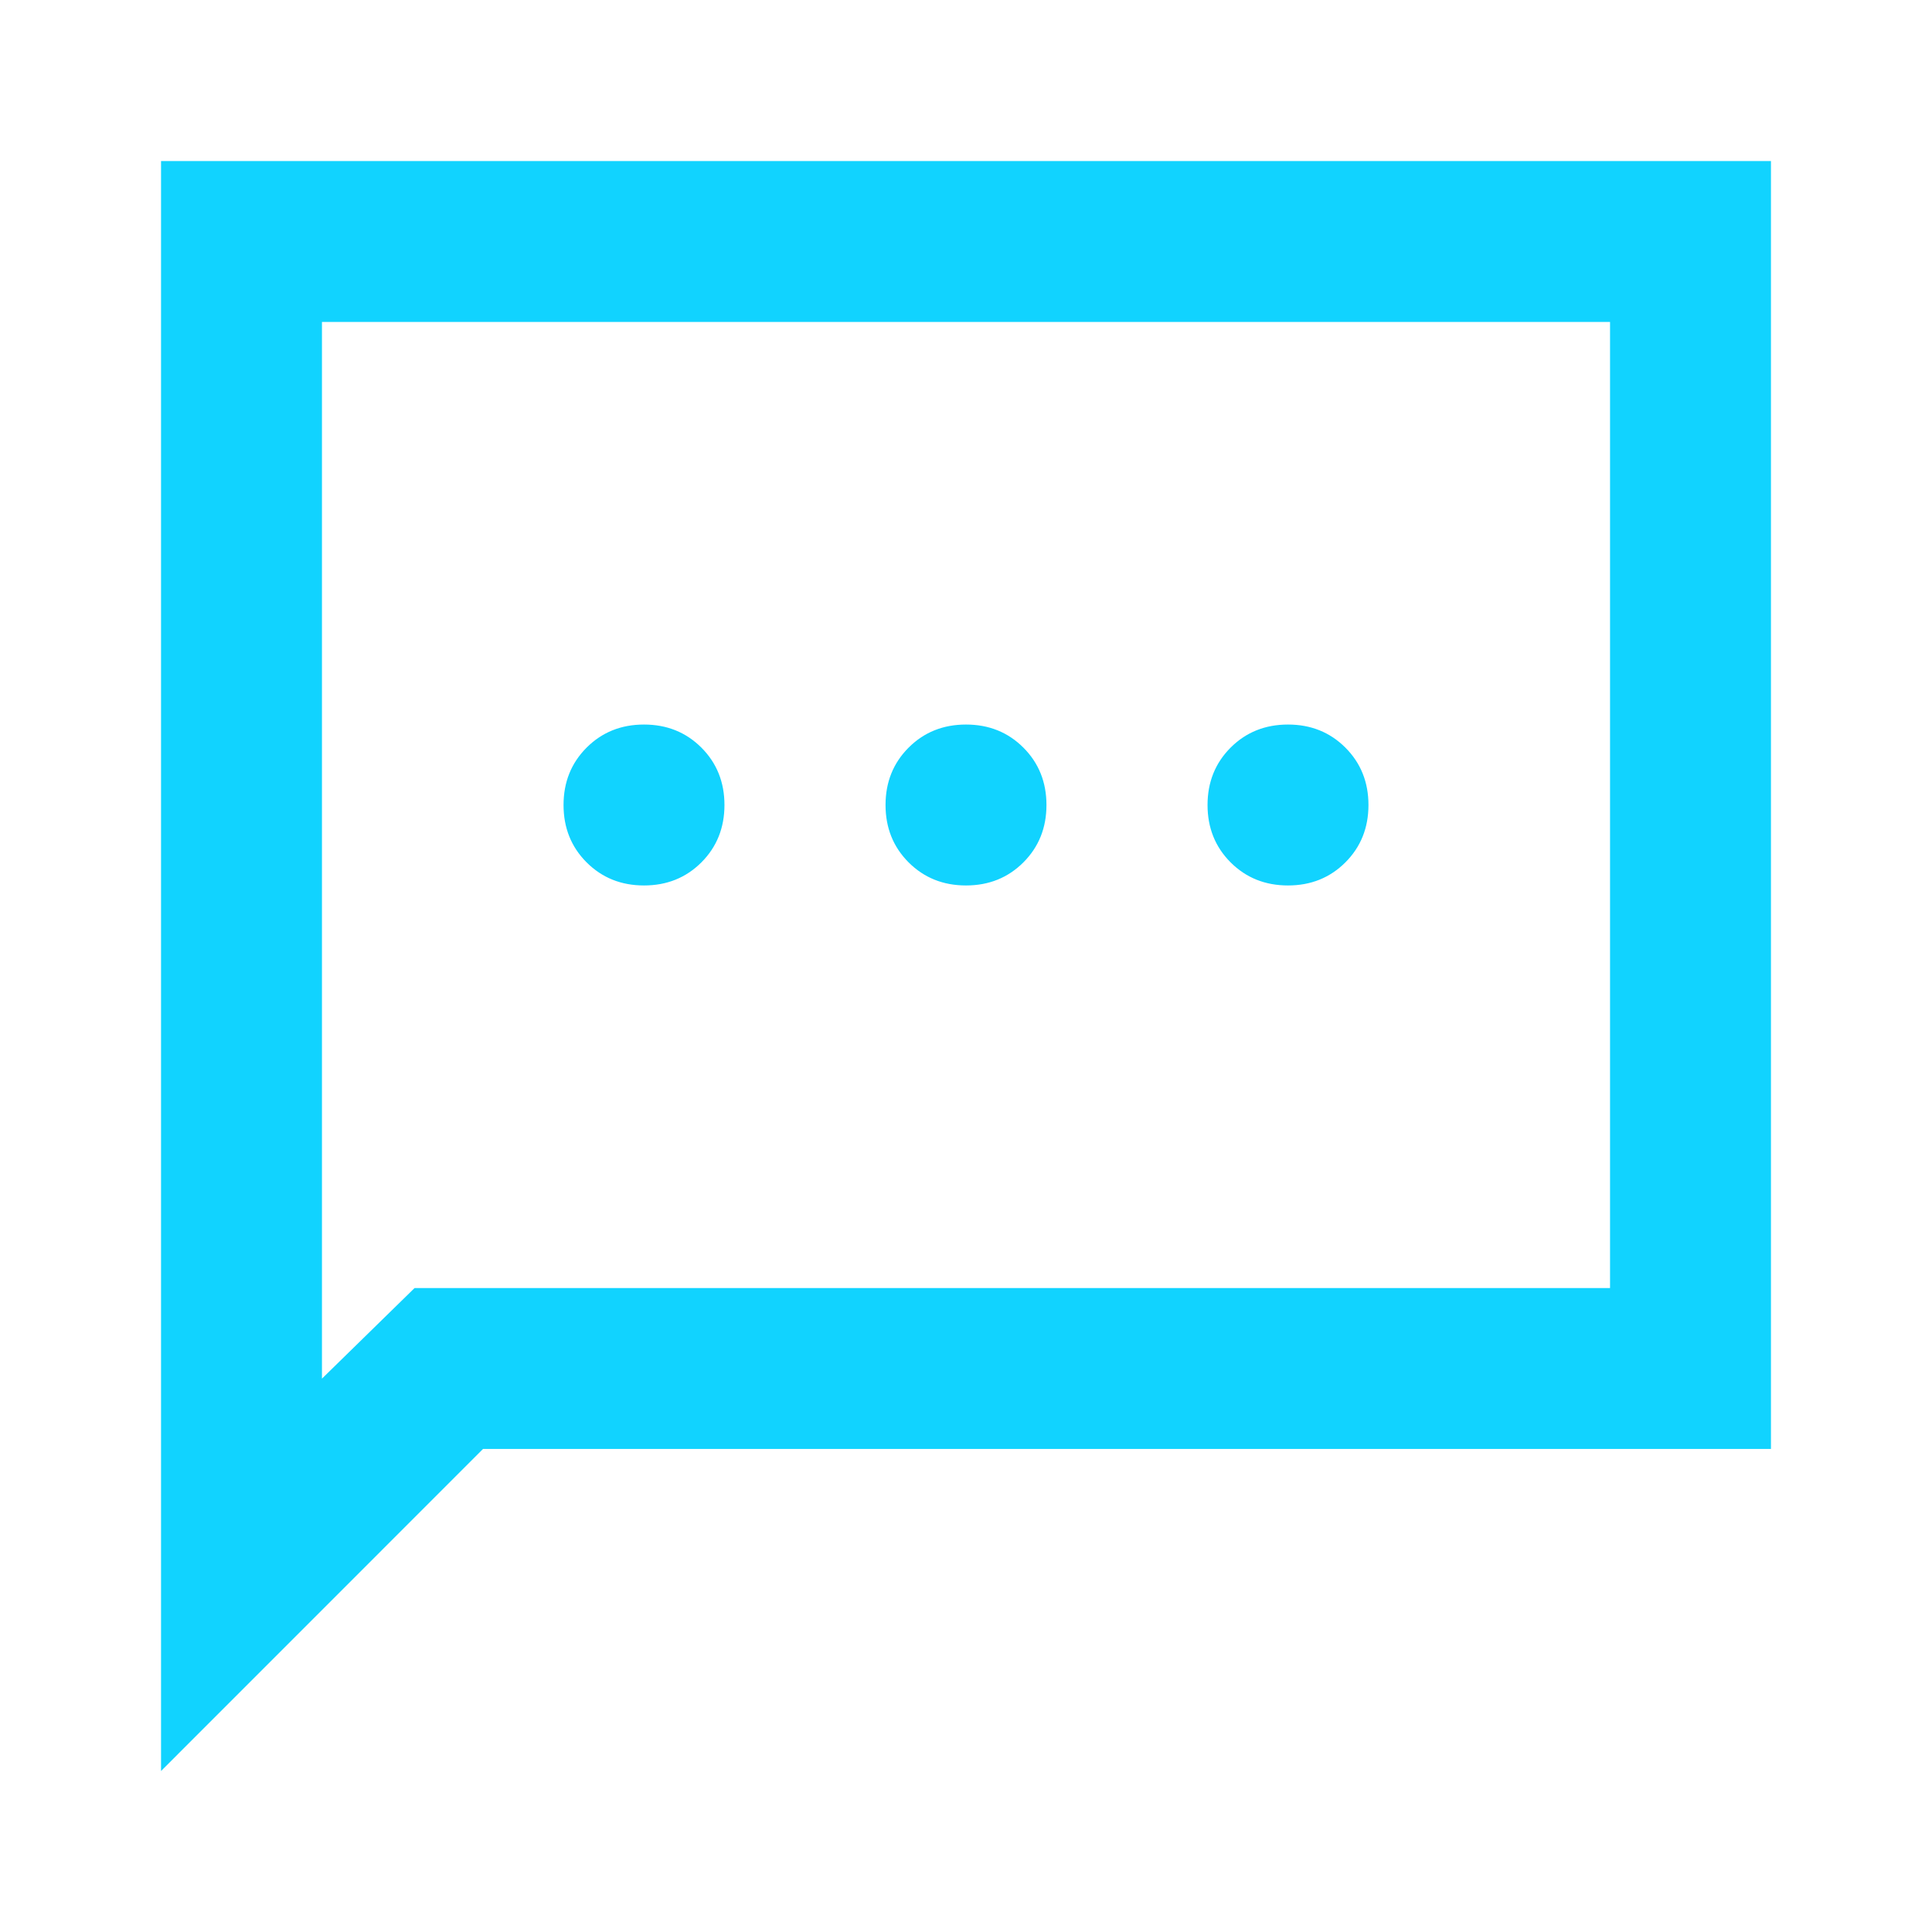
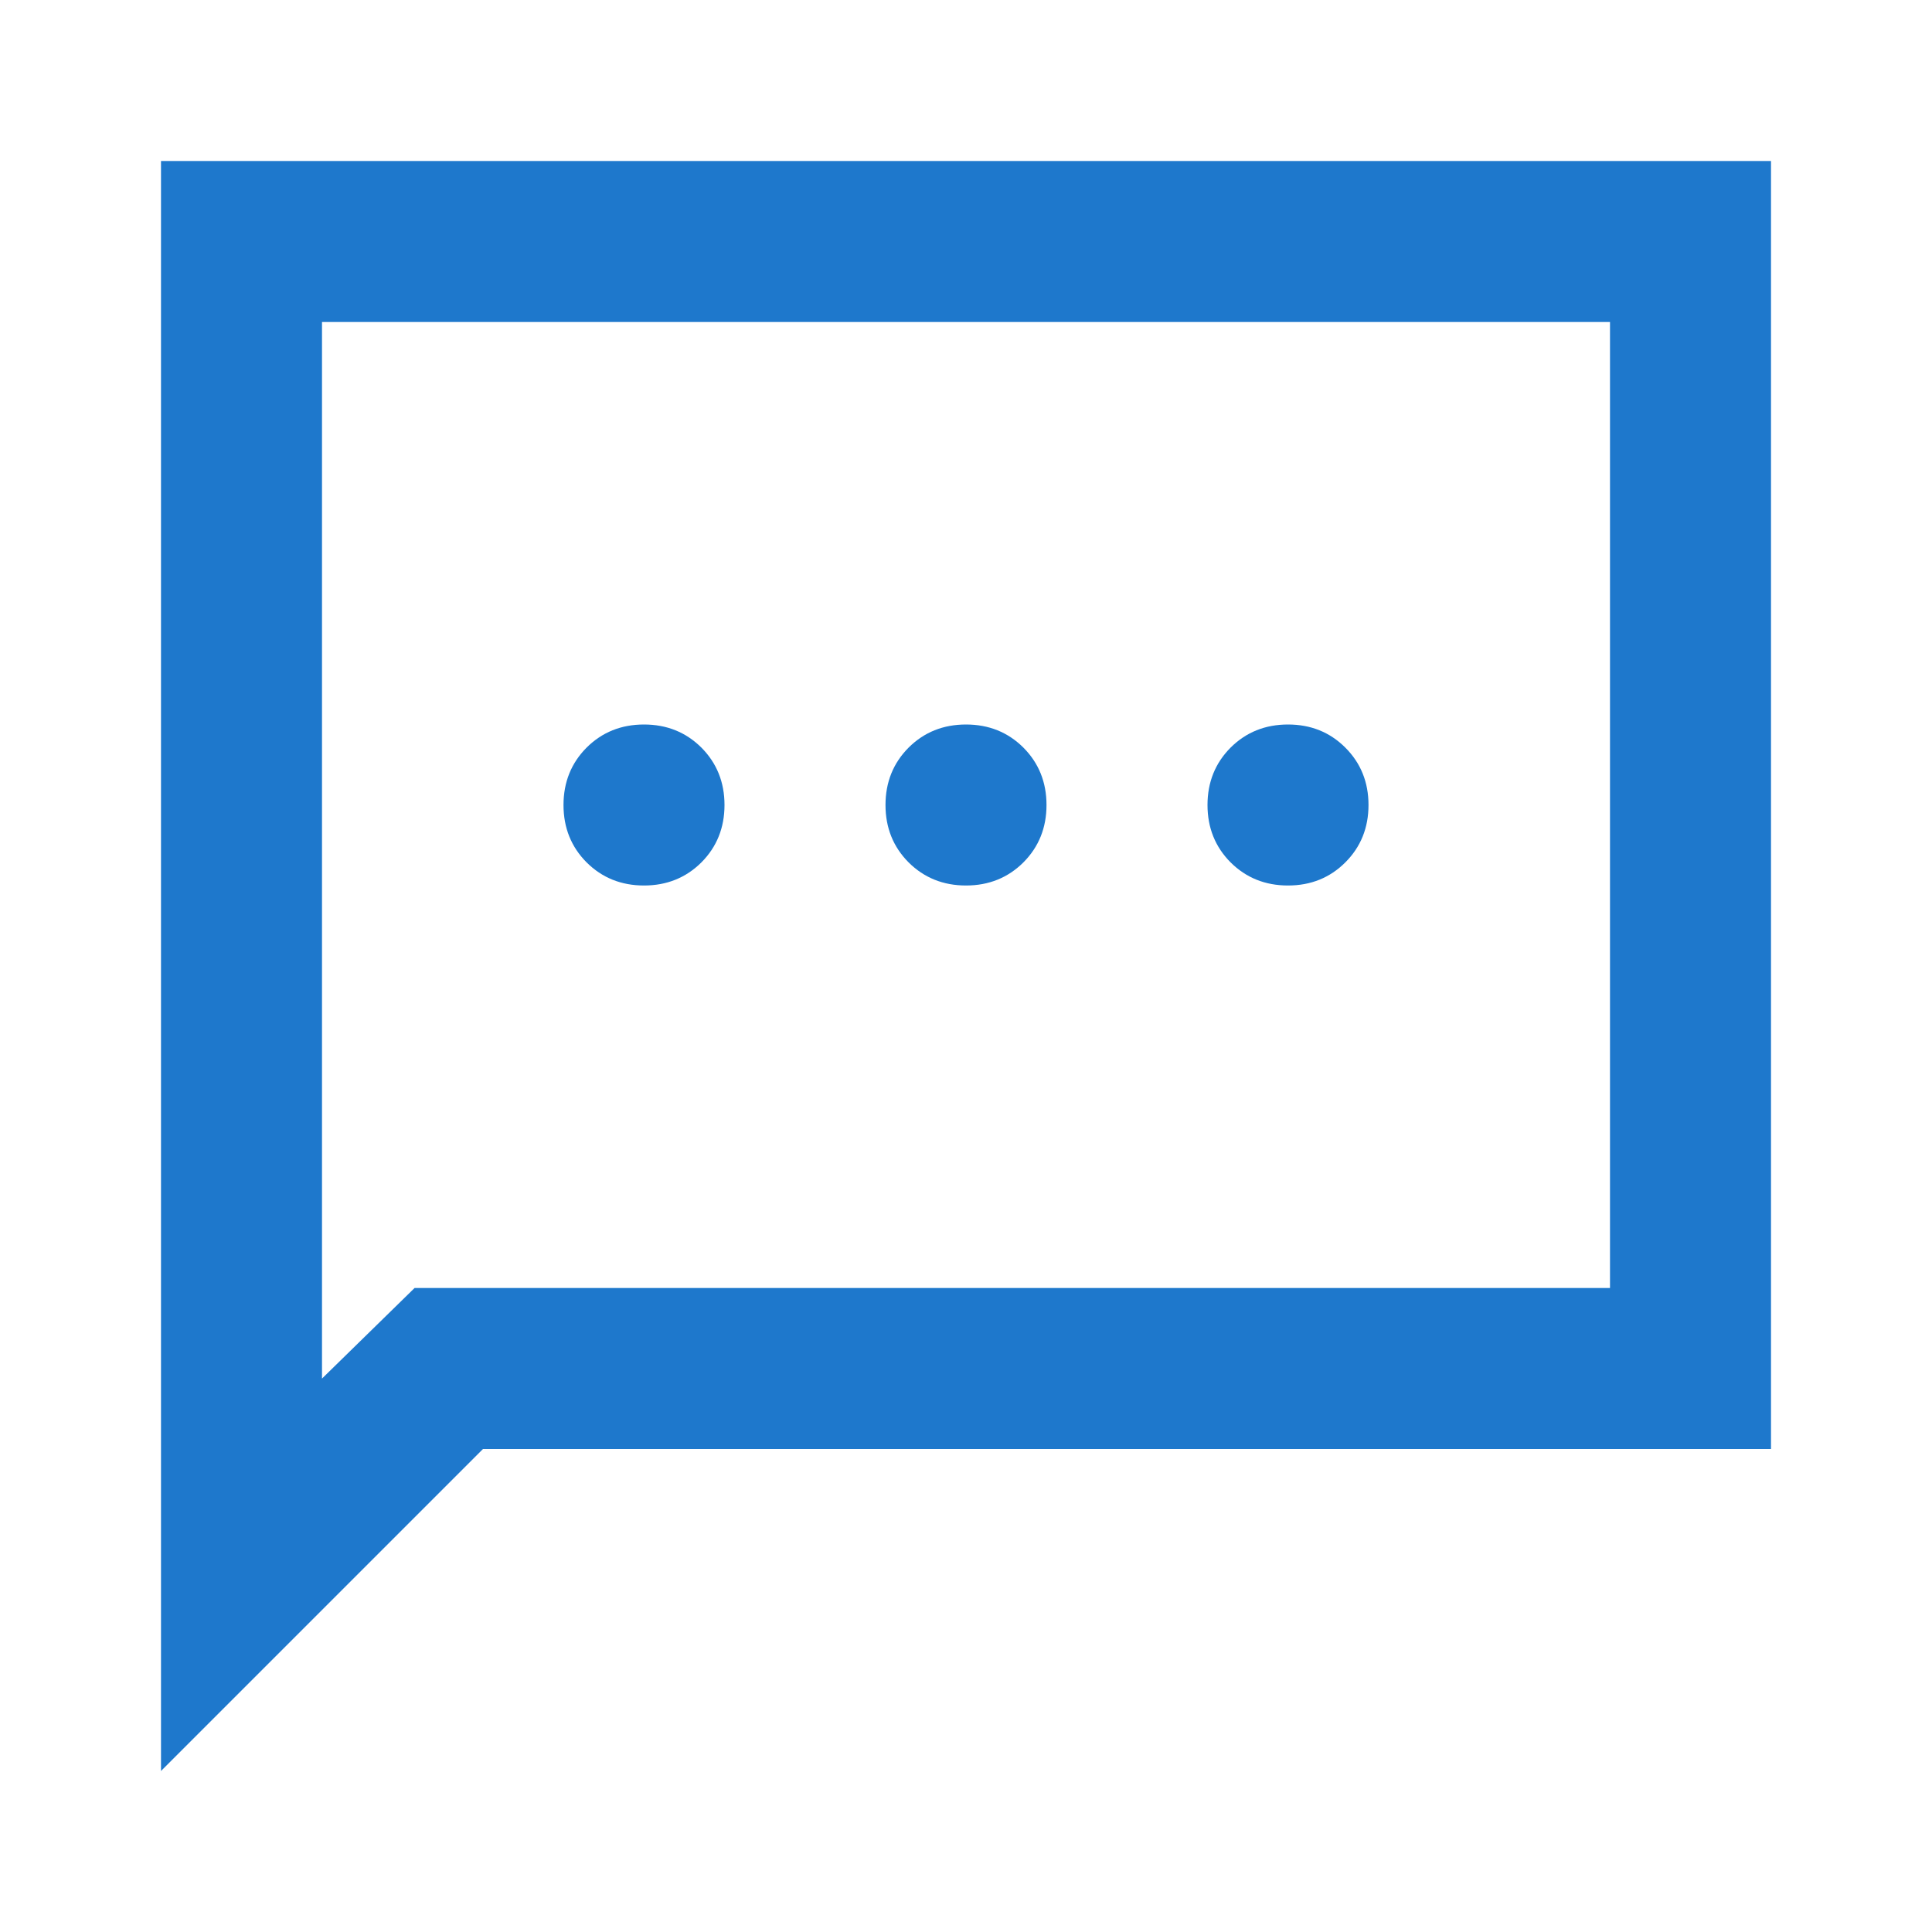
<svg xmlns="http://www.w3.org/2000/svg" width="24" height="24" viewBox="0 0 24 24" fill="none">
-   <mask id="mask0_1_209" style="mask-type:alpha" maskUnits="userSpaceOnUse" x="0" y="0" width="24" height="24">
-     <rect x="0.5" y="0.5" width="23" height="23" fill="#D9D9D9" stroke="#11D3FF" />
+   <mask id="mask0_2_188" style="mask-type:alpha" maskUnits="userSpaceOnUse" x="0" y="0" width="24" height="24">
+     <rect width="24" height="24" fill="#D9D9D9" />
  </mask>
-   <g mask="url(#mask0_1_209)">
-     <path d="M21.987 2.013V17.987H6V17.982L2.013 21.97V2.013H21.987ZM3.987 17.154L4.009 17.134L5.155 16.013H20.013V3.987H3.987V17.154ZM8 9.013C8.28 9.013 8.515 9.107 8.704 9.296C8.893 9.485 8.987 9.72 8.987 10C8.987 10.28 8.893 10.515 8.704 10.704C8.515 10.893 8.28 10.987 8 10.987C7.72 10.987 7.485 10.893 7.296 10.704C7.107 10.515 7.013 10.28 7.013 10C7.013 9.72 7.107 9.485 7.296 9.296C7.485 9.107 7.72 9.013 8 9.013ZM12 9.013C12.28 9.013 12.515 9.107 12.704 9.296C12.893 9.485 12.987 9.72 12.987 10C12.987 10.28 12.893 10.515 12.704 10.704C12.515 10.893 12.28 10.987 12 10.987C11.72 10.987 11.485 10.893 11.296 10.704C11.107 10.515 11.013 10.28 11.013 10C11.013 9.72 11.107 9.485 11.296 9.296C11.485 9.107 11.72 9.013 12 9.013ZM16 9.013C16.28 9.013 16.515 9.107 16.704 9.296C16.893 9.485 16.987 9.72 16.987 10C16.987 10.28 16.893 10.515 16.704 10.704C16.515 10.893 16.28 10.987 16 10.987C15.72 10.987 15.485 10.893 15.296 10.704C15.107 10.515 15.013 10.28 15.013 10C15.013 9.72 15.107 9.485 15.296 9.296C15.485 9.107 15.72 9.013 16 9.013Z" fill="#11D3FF" stroke="#11D3FF" stroke-width="0.025" />
+   <g mask="url(#mask0_2_188)">
+     <path d="M8 11C8.283 11 8.521 10.904 8.713 10.713C8.904 10.521 9 10.283 9 10C9 9.717 8.904 9.479 8.713 9.287C8.521 9.096 8.283 9 8 9C7.717 9 7.479 9.096 7.287 9.287C7.096 9.479 7 9.717 7 10C7 10.283 7.096 10.521 7.287 10.713C7.479 10.904 7.717 11 8 11ZM12 11C12.283 11 12.521 10.904 12.713 10.713C12.904 10.521 13 10.283 13 10C13 9.717 12.904 9.479 12.713 9.287C12.521 9.096 12.283 9 12 9C11.717 9 11.479 9.096 11.287 9.287C11.096 9.479 11 9.717 11 10C11 10.283 11.096 10.521 11.287 10.713C11.479 10.904 11.717 11 12 11ZM16 11C16.283 11 16.521 10.904 16.712 10.713C16.904 10.521 17 10.283 17 10C17 9.717 16.904 9.479 16.712 9.287C16.521 9.096 16.283 9 16 9C15.717 9 15.479 9.096 15.287 9.287C15.096 9.479 15 9.717 15 10C15 10.283 15.096 10.521 15.287 10.713C15.479 10.904 15.717 11 16 11ZM2 22V2H22V18H6L2 22ZM5.15 16H20V4H4V17.125L5.15 16Z" fill="#1E78CC" />
  </g>
</svg>
